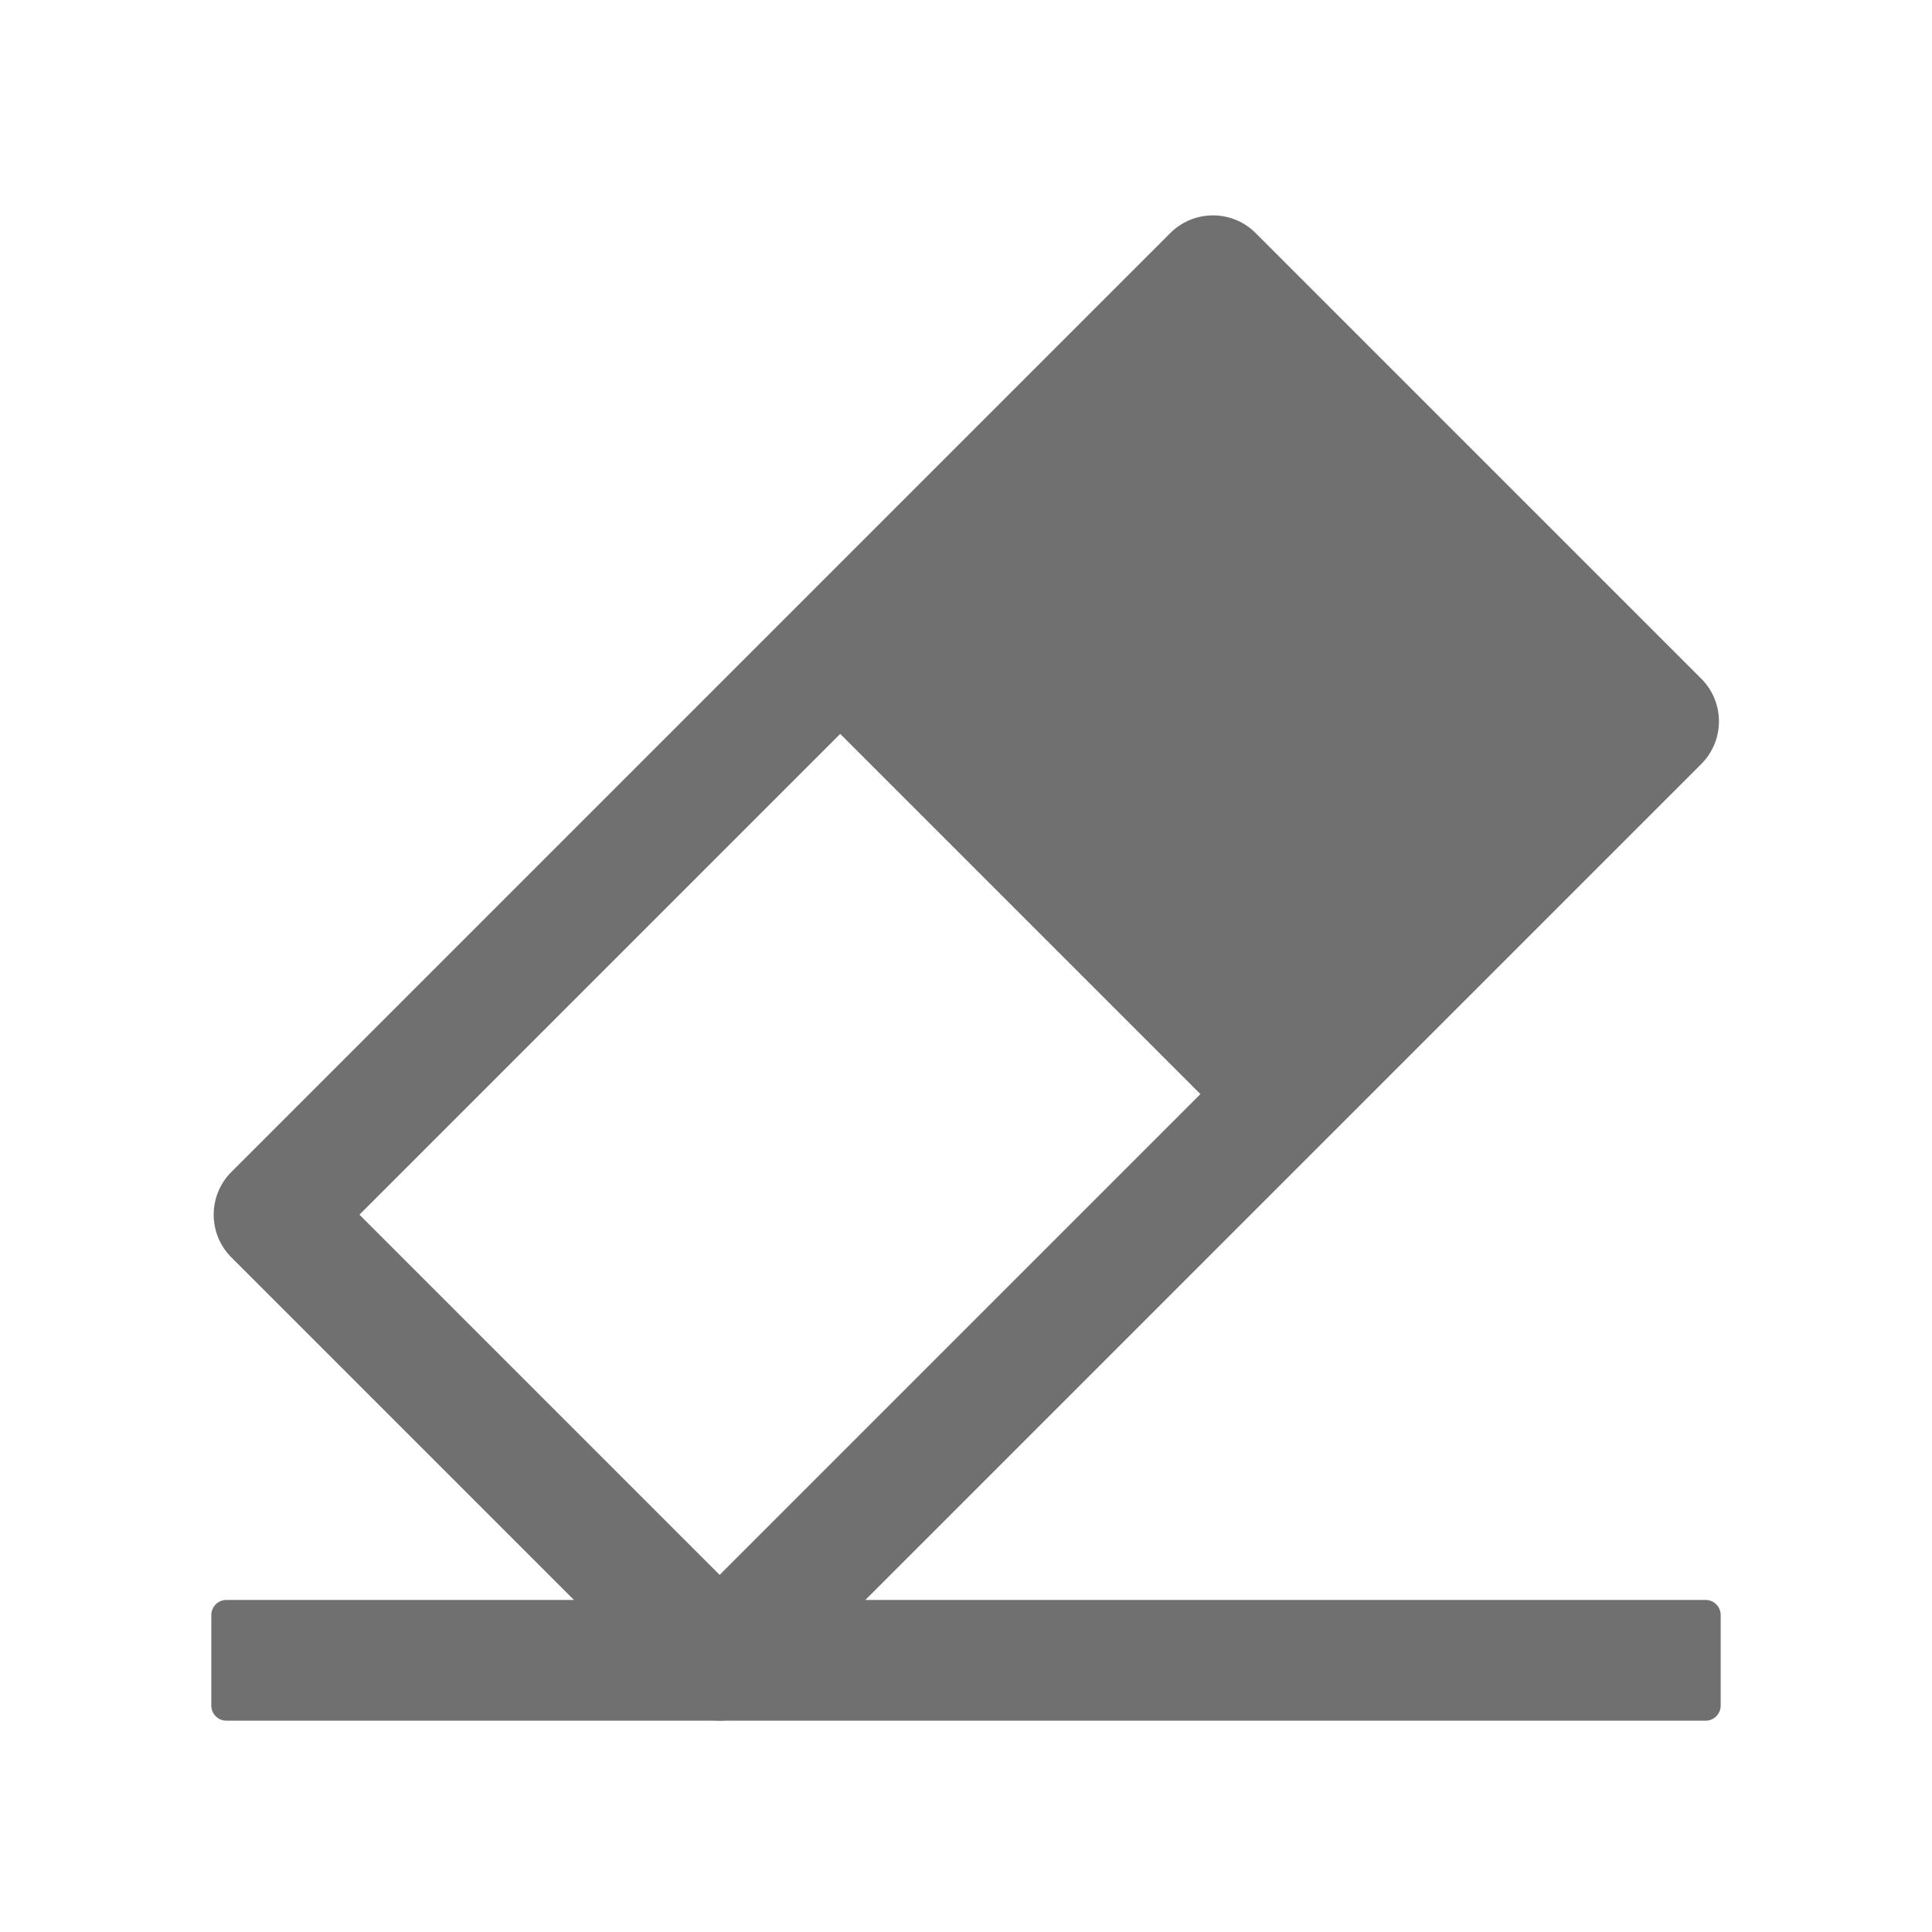
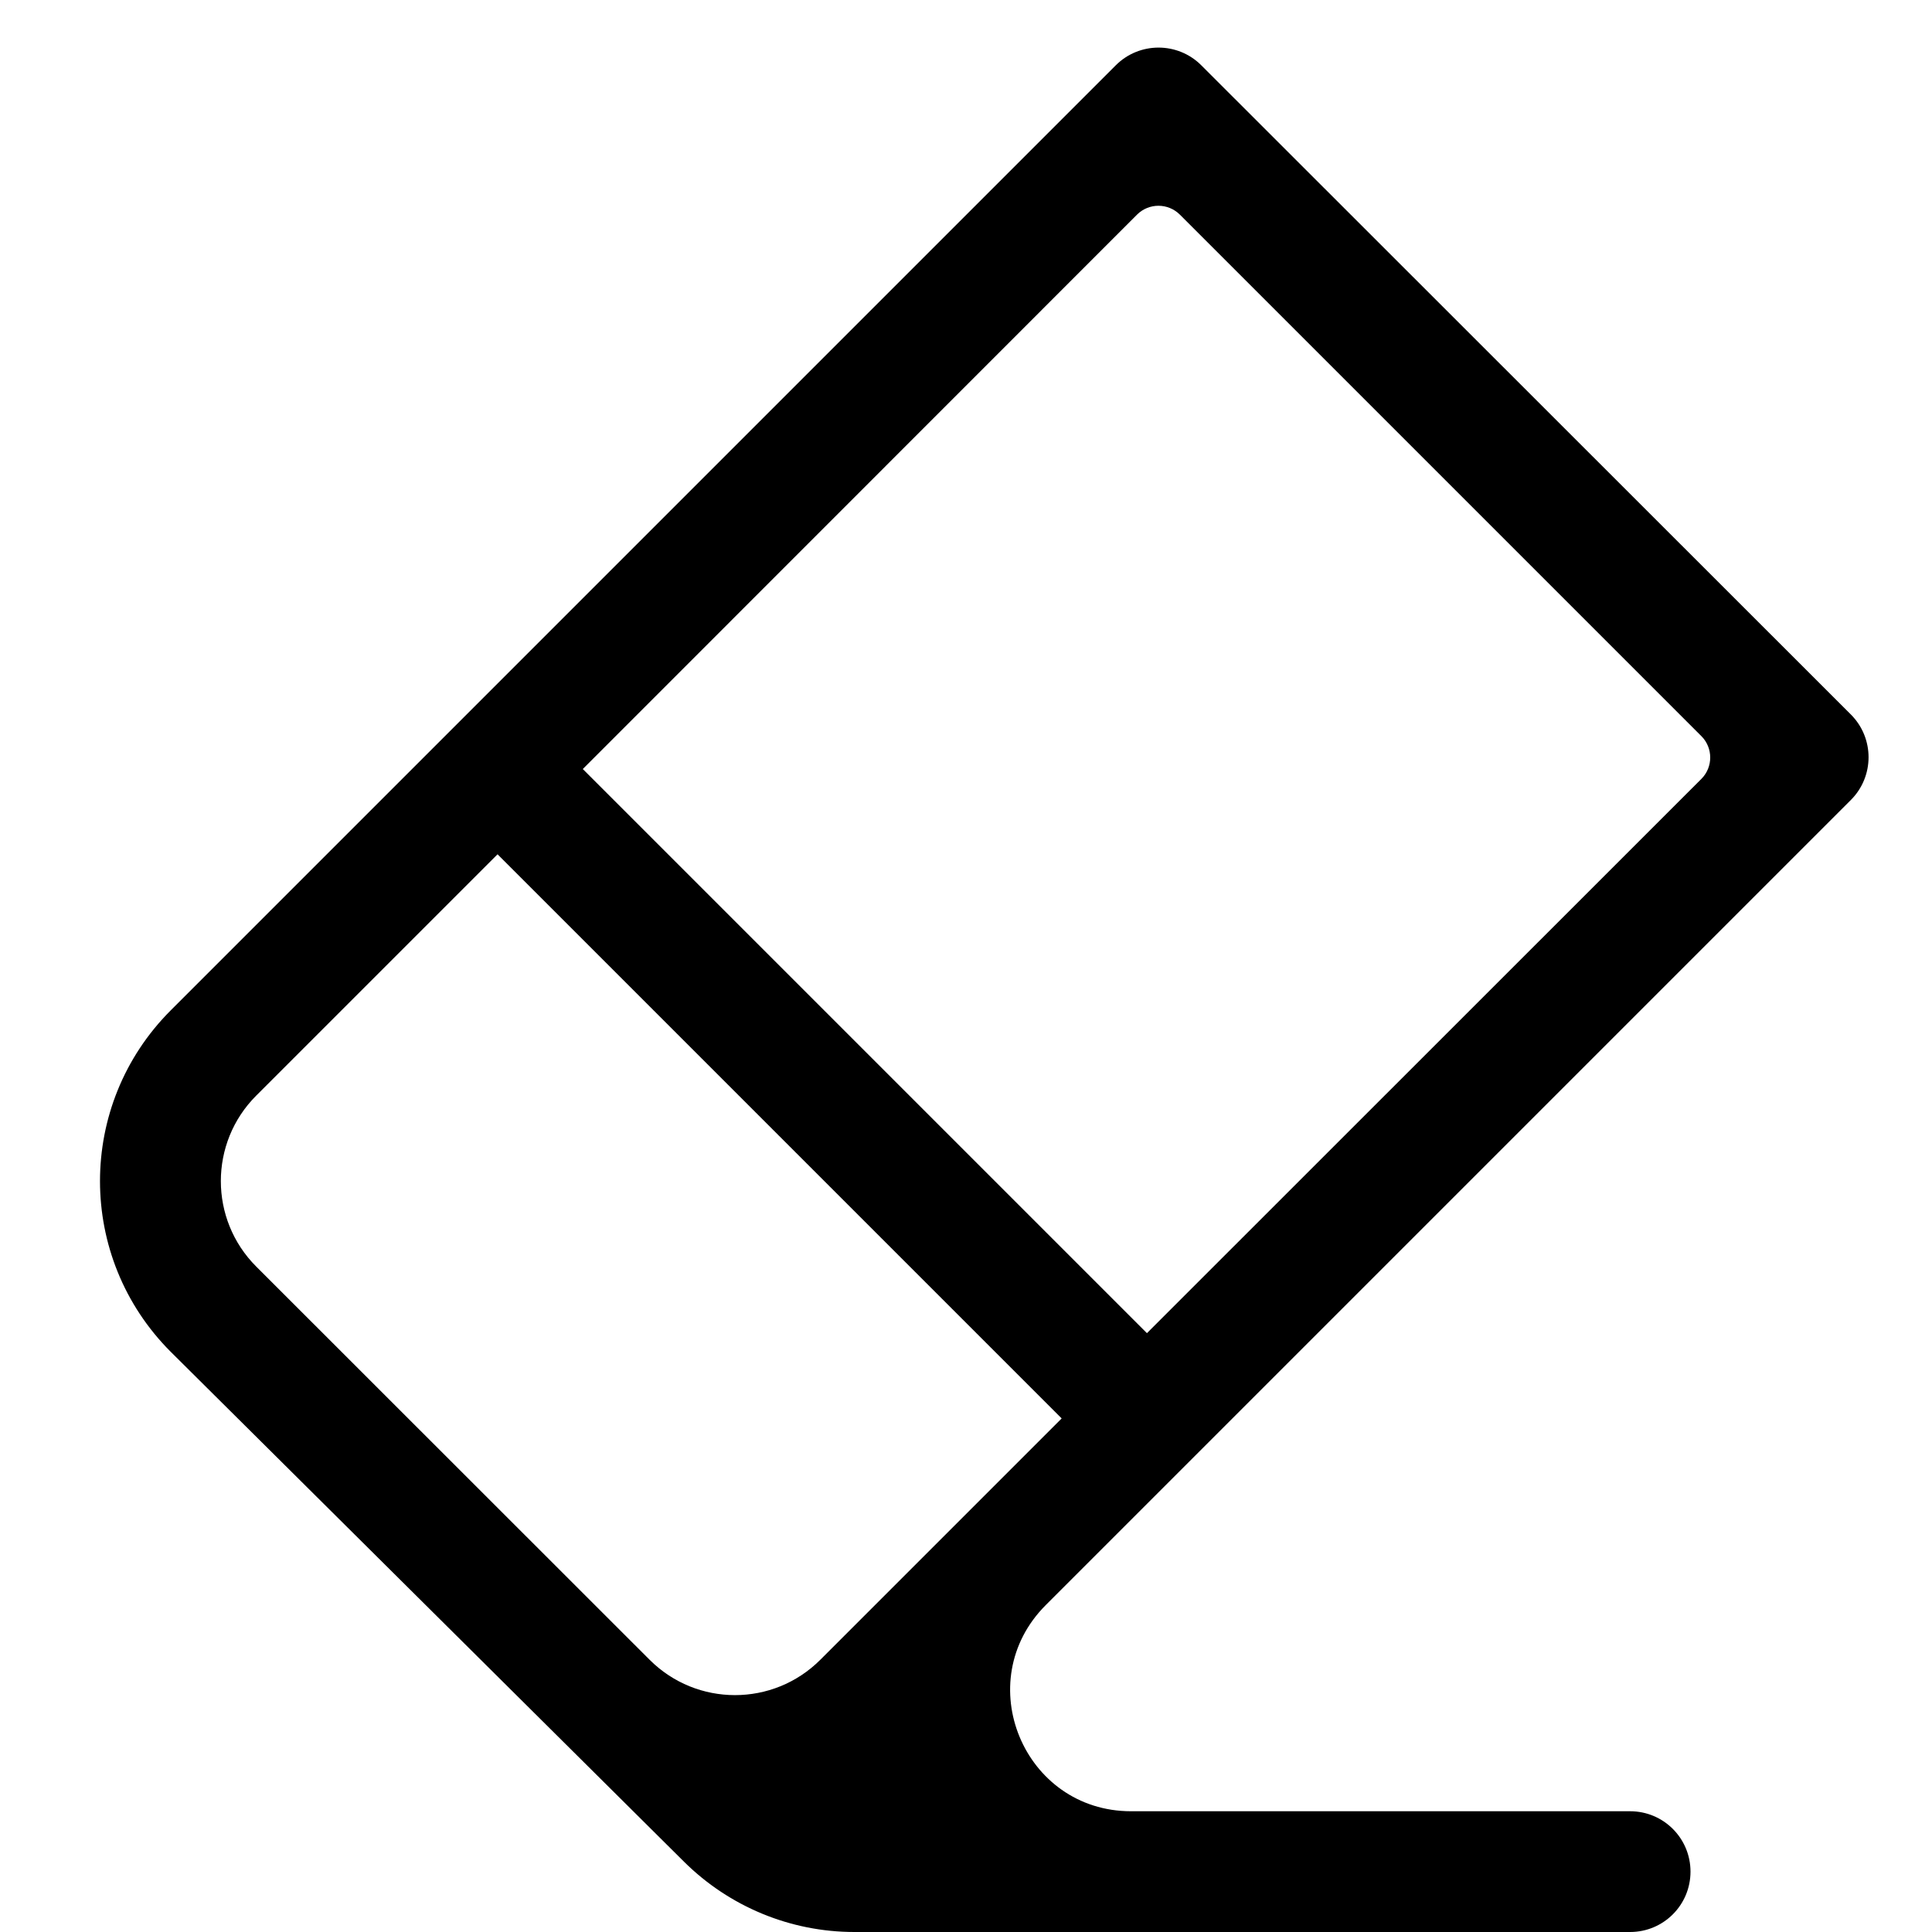
- <svg xmlns="http://www.w3.org/2000/svg" t="1645693913550" class="icon" viewBox="0 0 1024 1024" version="1.1" p-id="1975" width="200" height="200">
-   <path d="M112 855.999a8 8 0 0 1 8-8h784a8 8 0 0 1 8 8v48a8 8 0 0 1-8 8H120a8 8 0 0 1-8-8v-48z" fill="#707070" p-id="1976" />
-   <path d="M642.902 191.411L833.821 382.33 381.428 834.722 190.51 643.803l452.392-452.392z m22.627-67.882c-12.496-12.497-32.758-12.497-45.254 0L122.627 621.176c-12.496 12.497-12.496 32.758 0 45.255l236.174 236.173c12.497 12.497 32.758 12.497 45.255 0l497.647-497.647c12.497-12.496 12.497-32.758 0-45.254L665.529 123.529z" fill="#707070" p-id="1977" />
-   <path d="M611.647 147.999l252.437 252.437-203.647 203.647L408 351.646l203.647-203.647z" fill="#707070" p-id="1978" />
+ <svg xmlns="http://www.w3.org/2000/svg" t="1665559057000" class="icon" viewBox="0 0 1024 1024" version="1.1" p-id="1398" width="200" height="200">
+   <path d="M554.3 850.7L981 424c12.5-12.5 12.5-32.8 0-45.3L636.7 34.6c-12.5-12.5-32.8-12.5-45.3 0L90.5 535.5c-50 50-50 131 0 181l272.1 270.3c24 23.8 56.4 37.2 90.2 37.2H864c17.7 0 32-14.3 32-32s-14.3-32-32-32H599.5c-57 0-85.6-68.9-45.2-109.3z m71.1-736.9l276.4 276.4c6.2 6.2 6.2 16.4 0 22.6L607.9 706.6l-299-299 293.8-293.9c6.3-6.2 16.4-6.2 22.7 0.1zM135.8 580.7l127.9-127.9 299 299-127.9 127.9c-25 25-65.5 25-90.5 0L135.8 671.3c-25-25-25-65.6 0-90.6z" p-id="1399" />
</svg>
